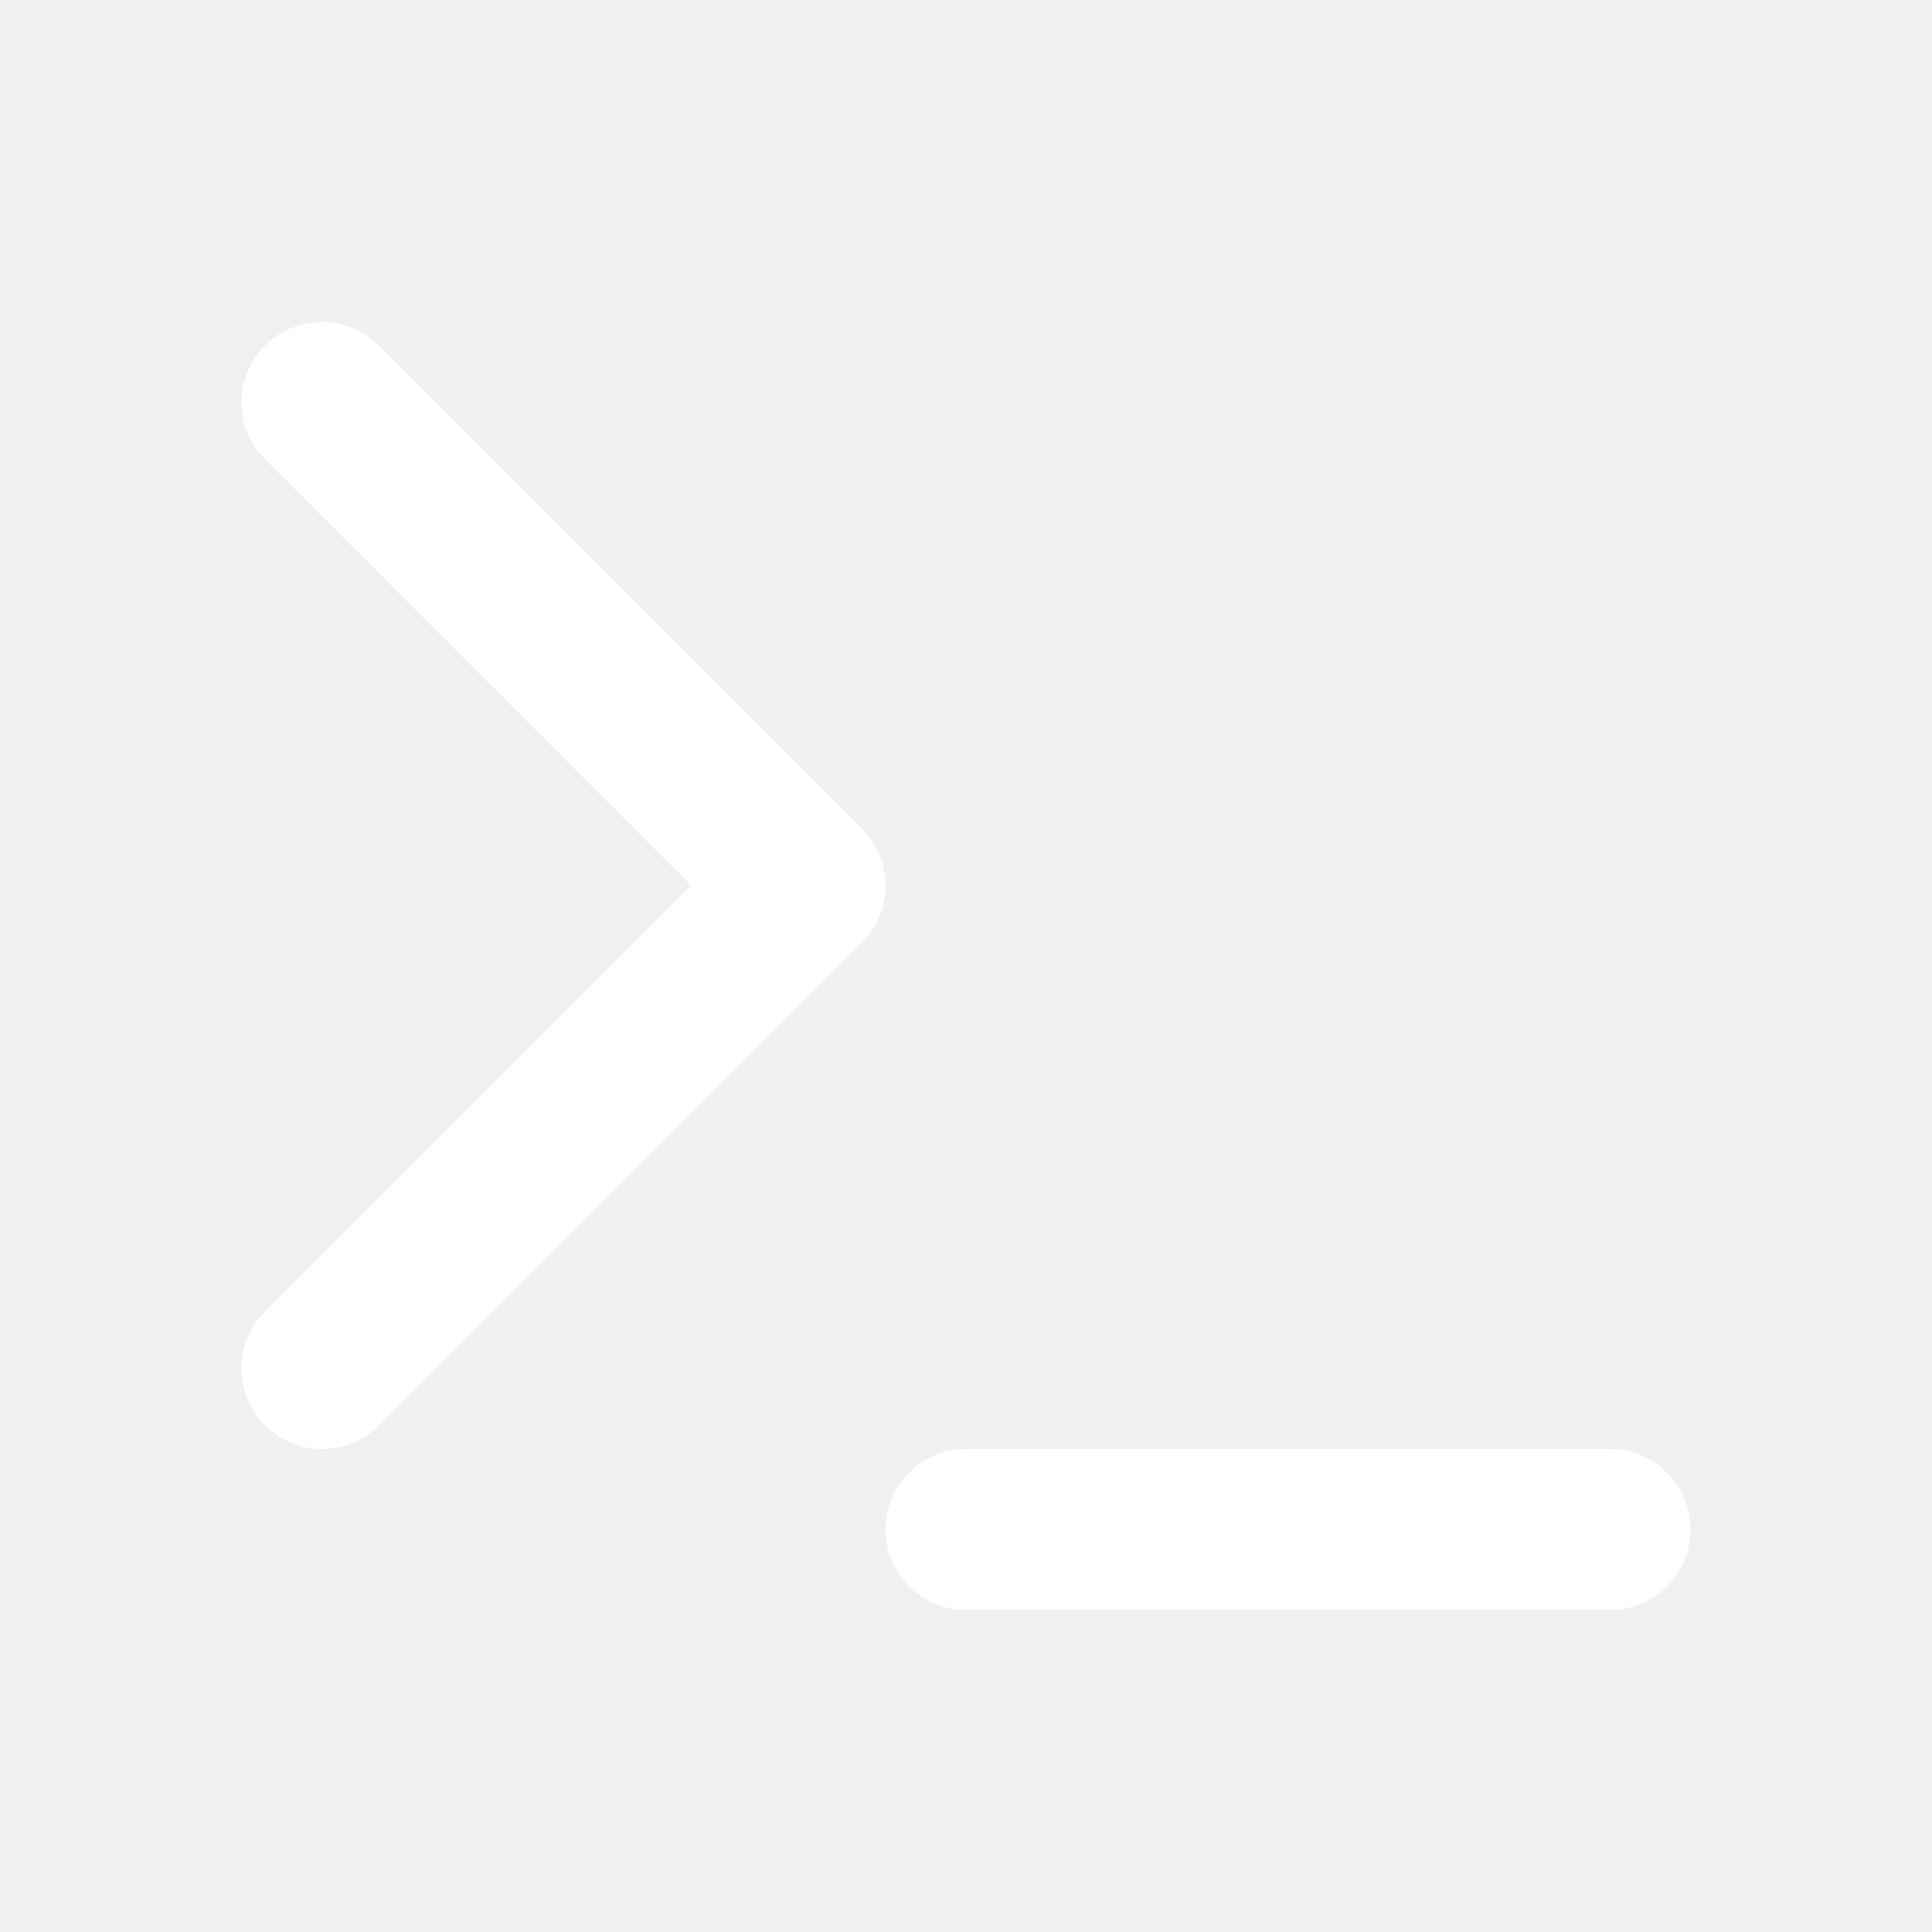
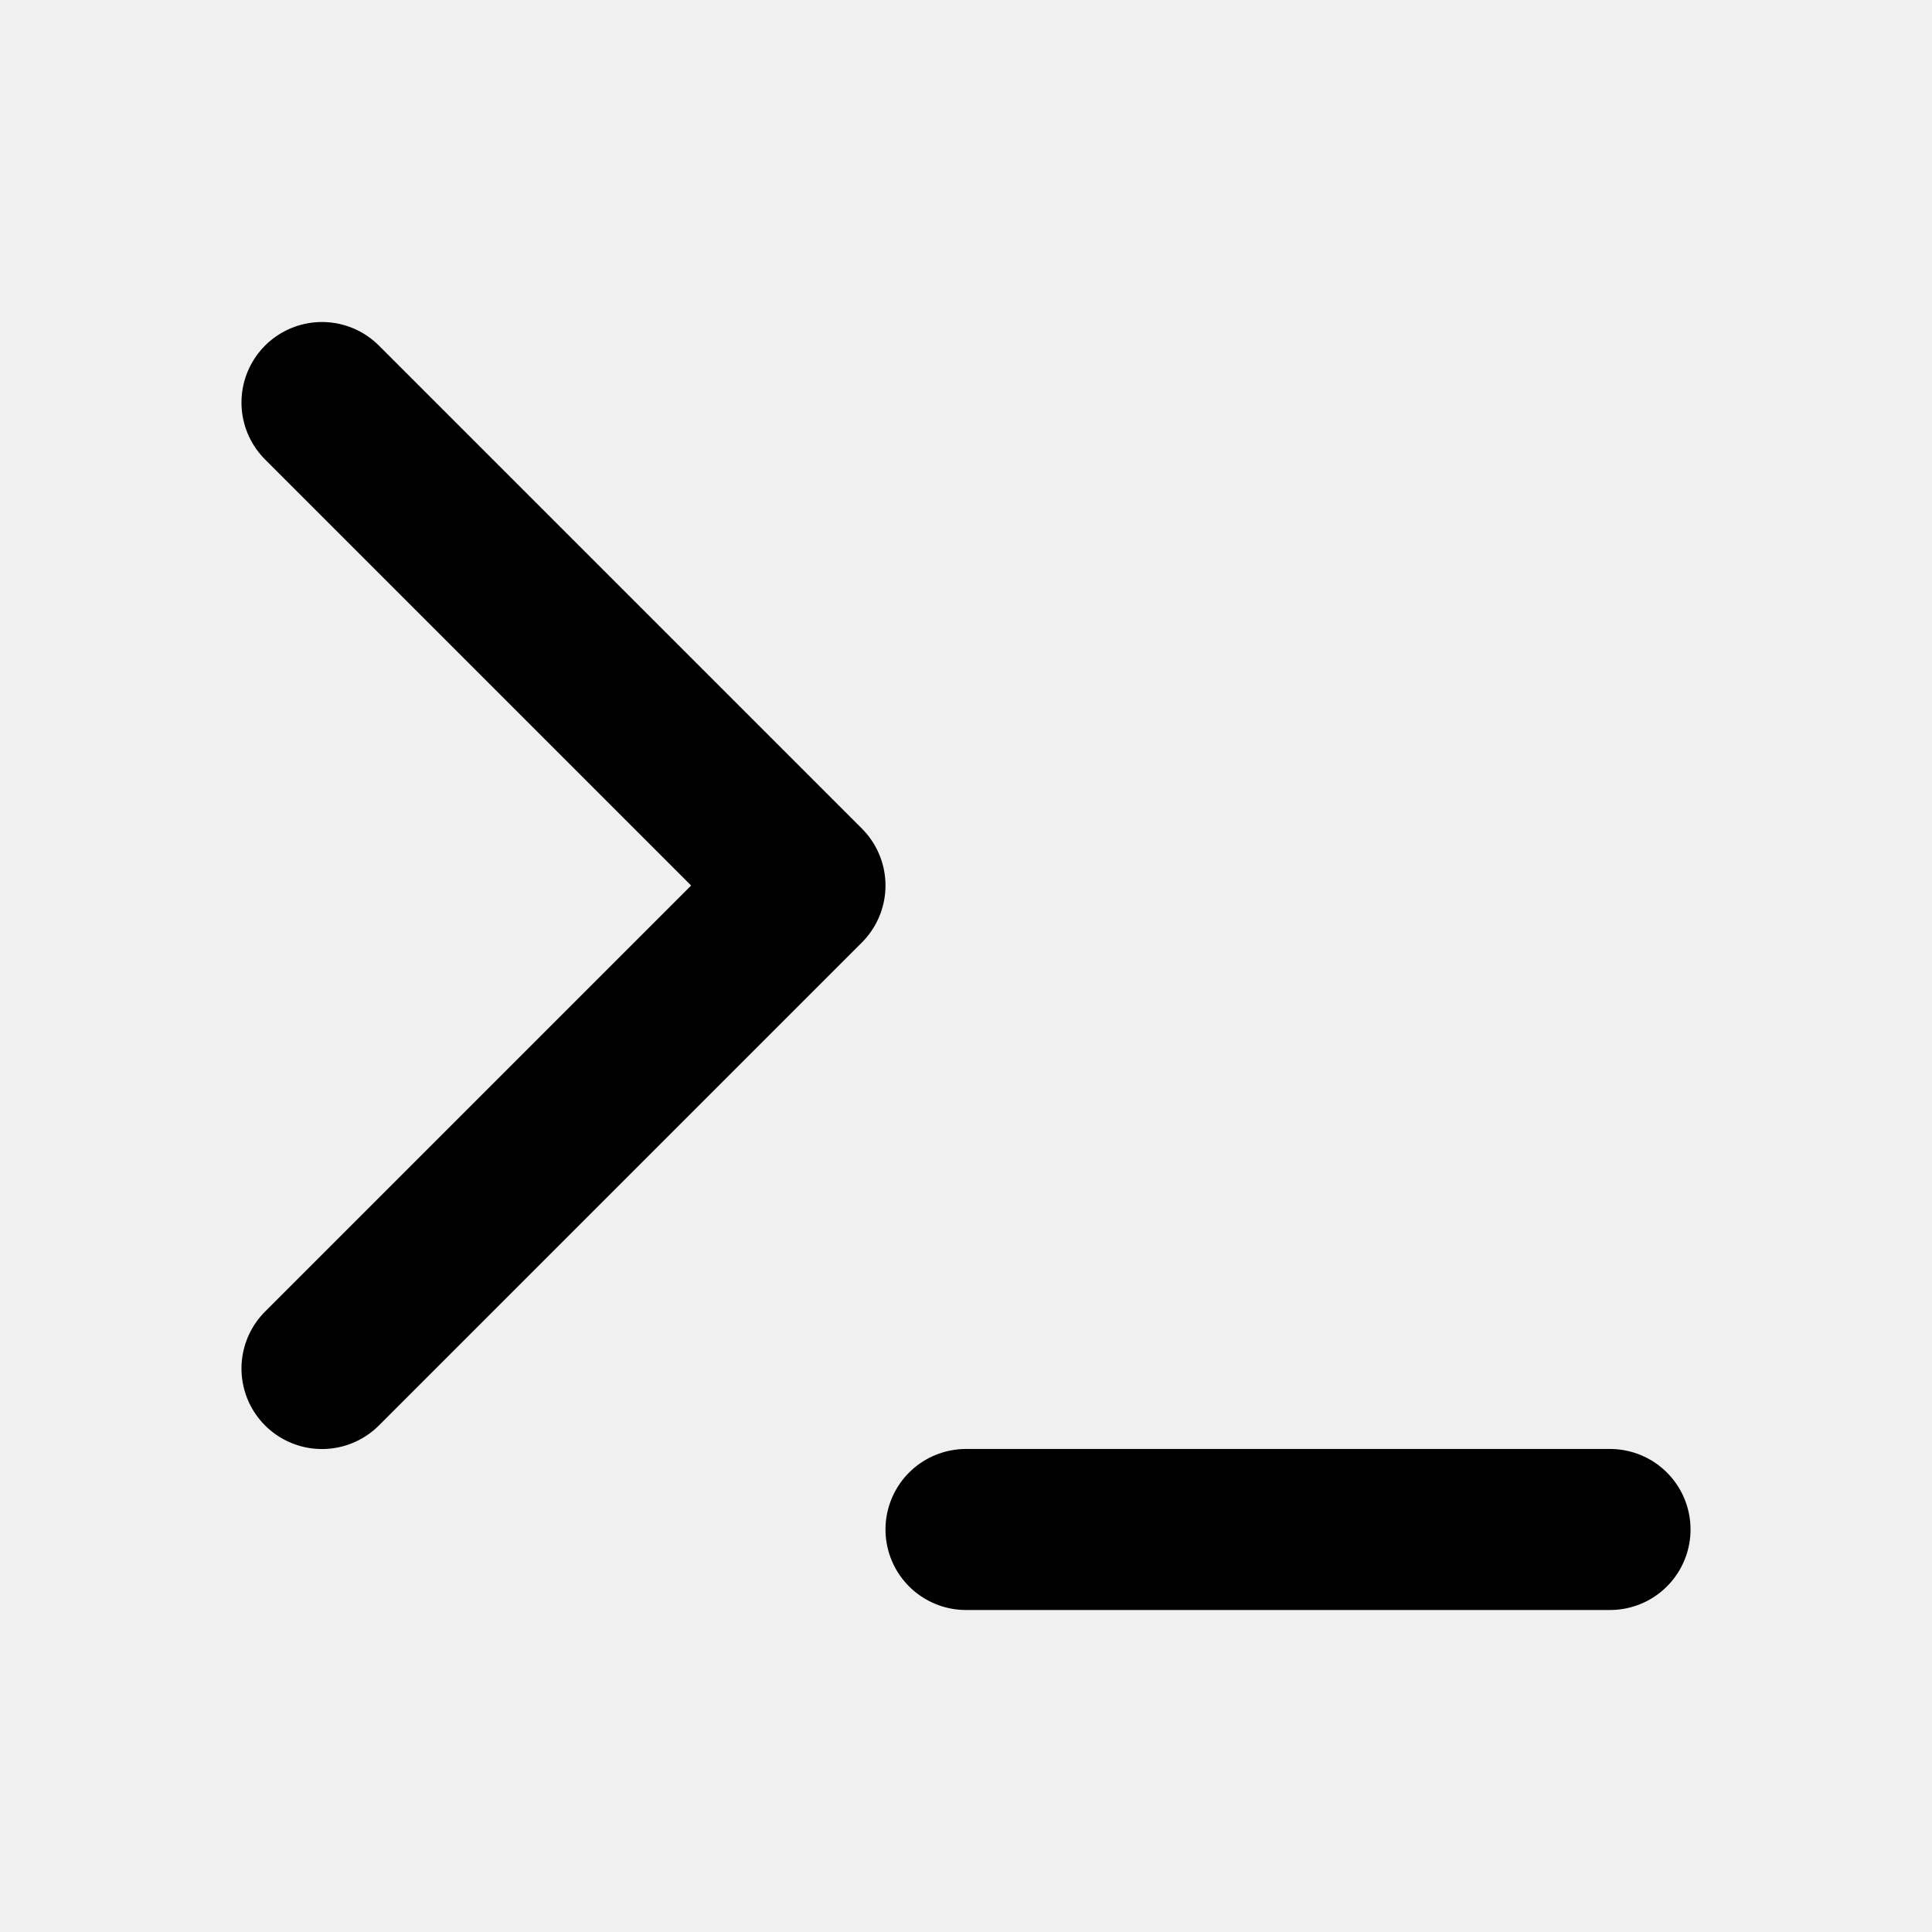
<svg xmlns="http://www.w3.org/2000/svg" width="32" height="32" viewBox="0 0 32 32" fill="none">
-   <path d="M16 25.333H26.667" stroke="white" stroke-width="2.667" stroke-linecap="round" stroke-linejoin="round" />
-   <path d="M5.333 22.667L13.333 14.667L5.333 6.667" stroke="white" stroke-width="2.667" stroke-linecap="round" stroke-linejoin="round" />
+   <path d="M16 25.333H26.667" stroke="currentColor" stroke-width="2.667" stroke-linecap="round" stroke-linejoin="round" />
+   <path d="M5.333 22.667L13.333 14.667L5.333 6.667" stroke="currentColor" stroke-width="2.667" stroke-linecap="round" stroke-linejoin="round" />
</svg>
